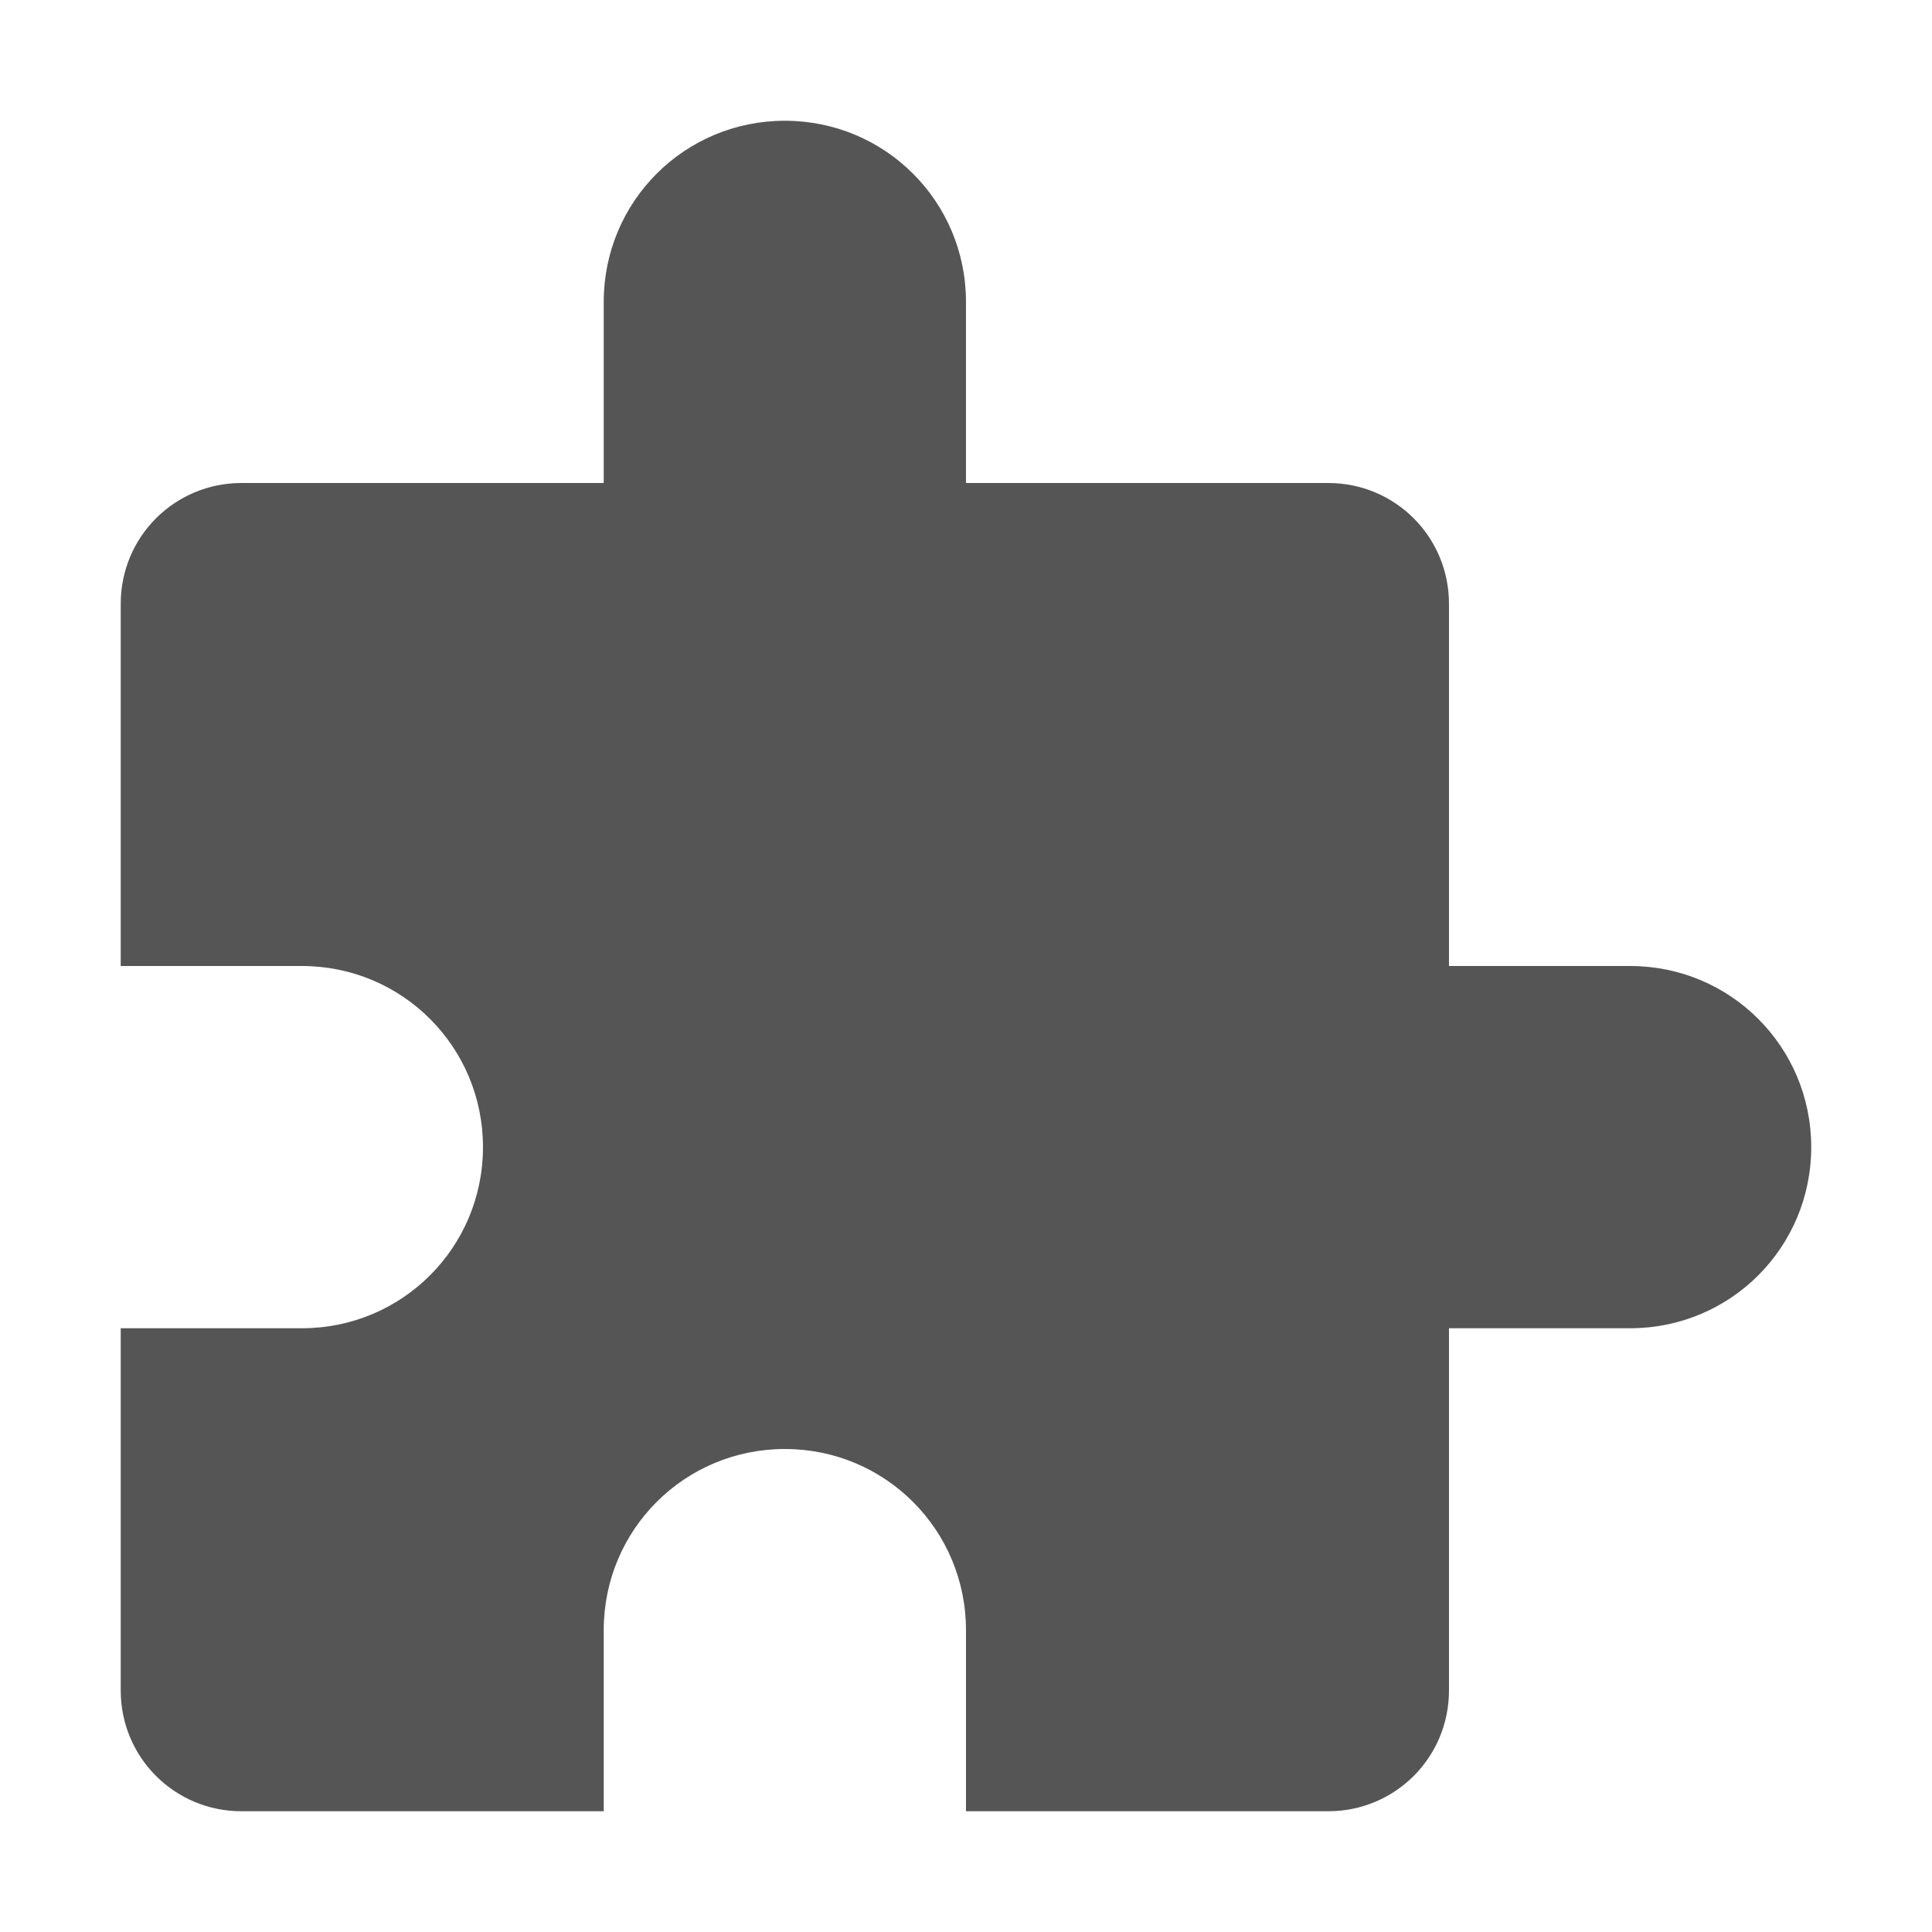
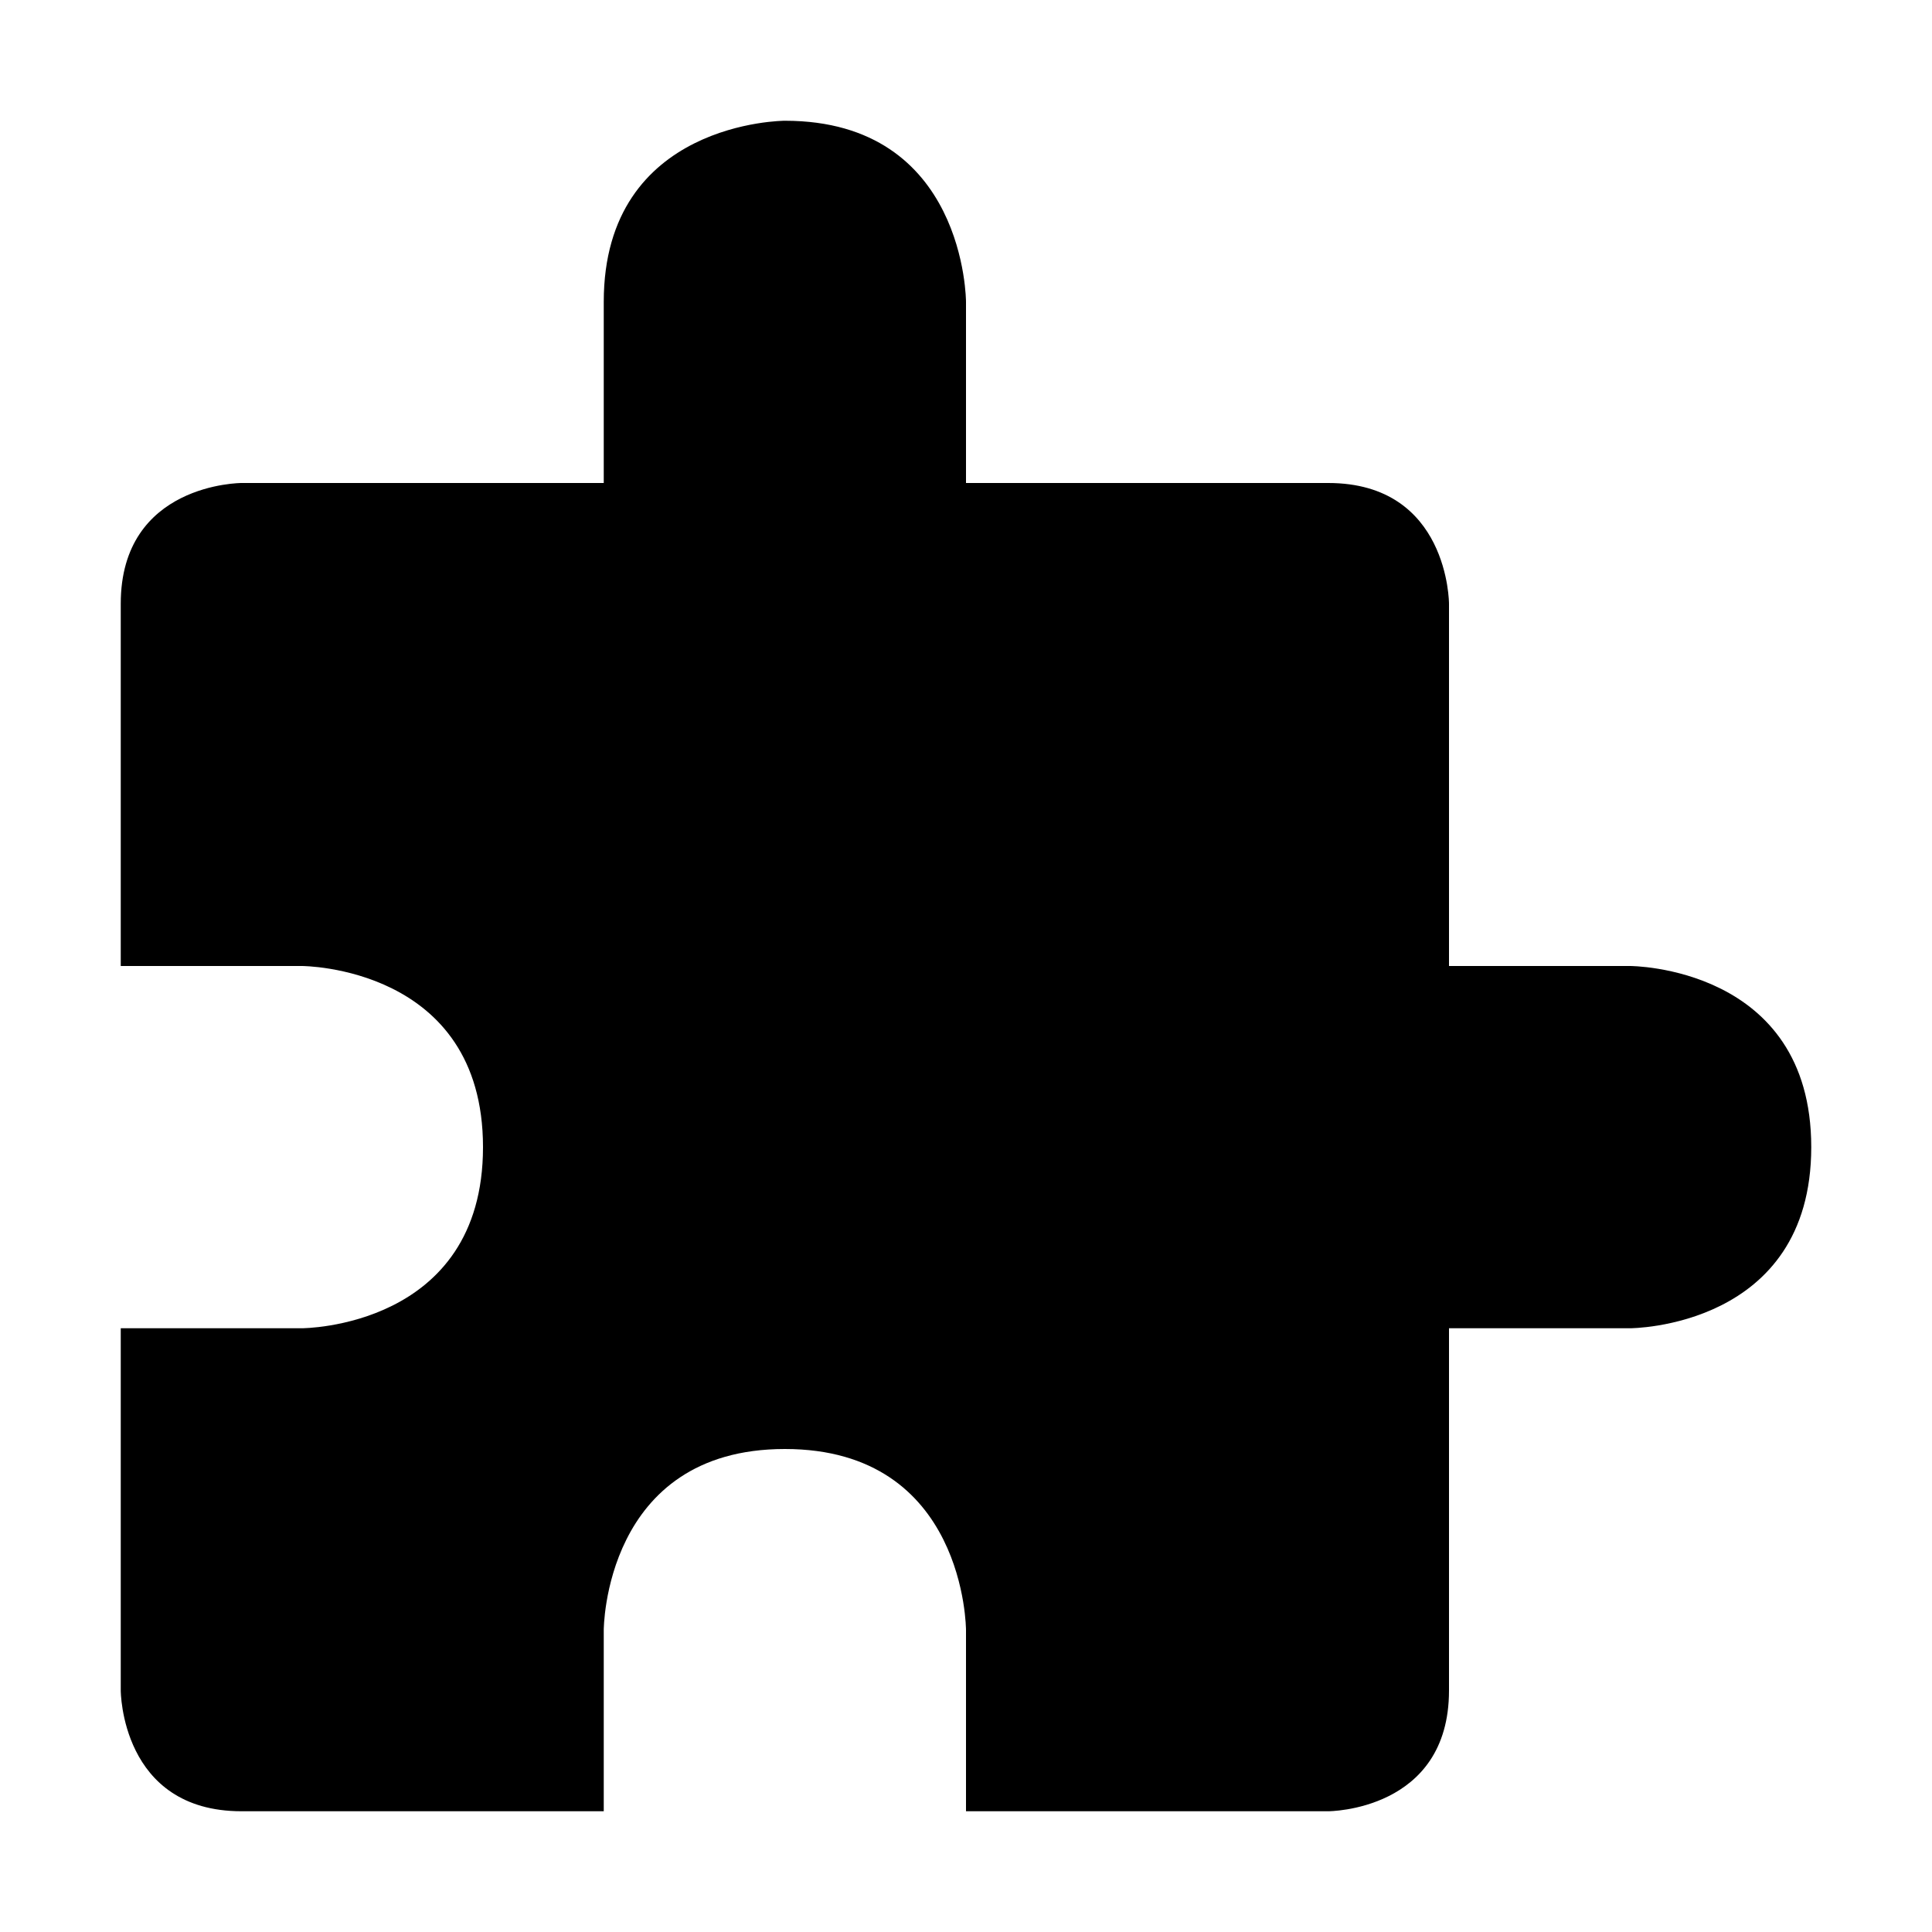
- <svg xmlns="http://www.w3.org/2000/svg" xmlns:ns1="http://www.openswatchbook.org/uri/2009/osb" height="16" id="svg7384" style="enable-background:new" version="1.1" width="16">
-   <defs id="defs7386">
-     <linearGradient id="linearGradient6882" ns1:paint="solid">
-       <stop id="stop6884" offset="0" style="stop-color:#555555;stop-opacity:1;" />
-     </linearGradient>
-     <linearGradient id="linearGradient5606" ns1:paint="solid">
-       <stop id="stop5608" offset="0" style="stop-color:#000000;stop-opacity:1;" />
-     </linearGradient>
-     <filter id="filter7554" style="color-interpolation-filters:sRGB">
-       <feBlend id="feBlend7556" in2="BackgroundImage" mode="darken" />
-     </filter>
-   </defs>
-   <g id="layer9" style="display:inline" transform="translate(-825.0002,351)" />
-   <g id="layer10" style="display:inline;filter:url(#filter7554)" transform="translate(-825.0002,351)" />
-   <g id="layer1" style="display:inline" transform="translate(-584,-266)" />
-   <g id="layer14" style="display:inline" transform="translate(-825.0002,351)">
-     <path d="m 831.5,-350 c -0.831,0 -1.5,0.669 -1.5,1.5 l 0,1.5 -3,0 c -0.554,0 -1,0.446 -1,1 l 0,3 1.5,0 c 0.831,0 1.5,0.669 1.5,1.5 0,0.831 -0.669,1.5 -1.5,1.5 l -1.5,0 0,3 c 0,0.554 0.446,1 1,1 l 3,0 0,-1.5 c 0,-0.831 0.669,-1.5 1.5,-1.5 0.831,0 1.5,0.669 1.5,1.5 l 0,1.5 3,0 c 0.554,0 1,-0.446 1,-1 l 0,-3 1.5,0 c 0.831,0 1.5,-0.669 1.5,-1.5 0,-0.831 -0.669,-1.5 -1.5,-1.5 l -1.5,0 0,-3 c 0,-0.554 -0.446,-1 -1,-1 l -3,0 0,-1.5 c 0,-0.831 -0.669,-1.5 -1.5,-1.5 z" id="rect6917" style="fill:#555555;fill-opacity:1;stroke:none" />
-   </g>
-   <g id="layer15" style="display:inline" transform="translate(-825.0002,351)" />
-   <g id="g71291" style="display:inline" transform="translate(-825.0002,351)" />
-   <g id="layer2" style="display:inline" transform="translate(-584,-116)" />
-   <g id="layer12" style="display:inline" transform="translate(-825.0002,351)" />
+ <svg xmlns="http://www.w3.org/2000/svg" height="16" width="16">
+   <path d="m6.5 1s-1.5 0-1.5 1.5v1.5h-3s-1 0-1 1v3h1.5s1.5 0 1.5 1.5-1.5 1.5-1.5 1.5h-1.5v3s0 1 1 1h3v-1.5s0-1.5 1.5-1.5 1.5 1.5 1.5 1.5v1.5h3s1 0 1-1v-3h1.5s1.5 0 1.5-1.5-1.5-1.5-1.5-1.5h-1.5v-3s0-1-1-1h-3v-1.5s0-1.5-1.5-1.5z" />
</svg>
